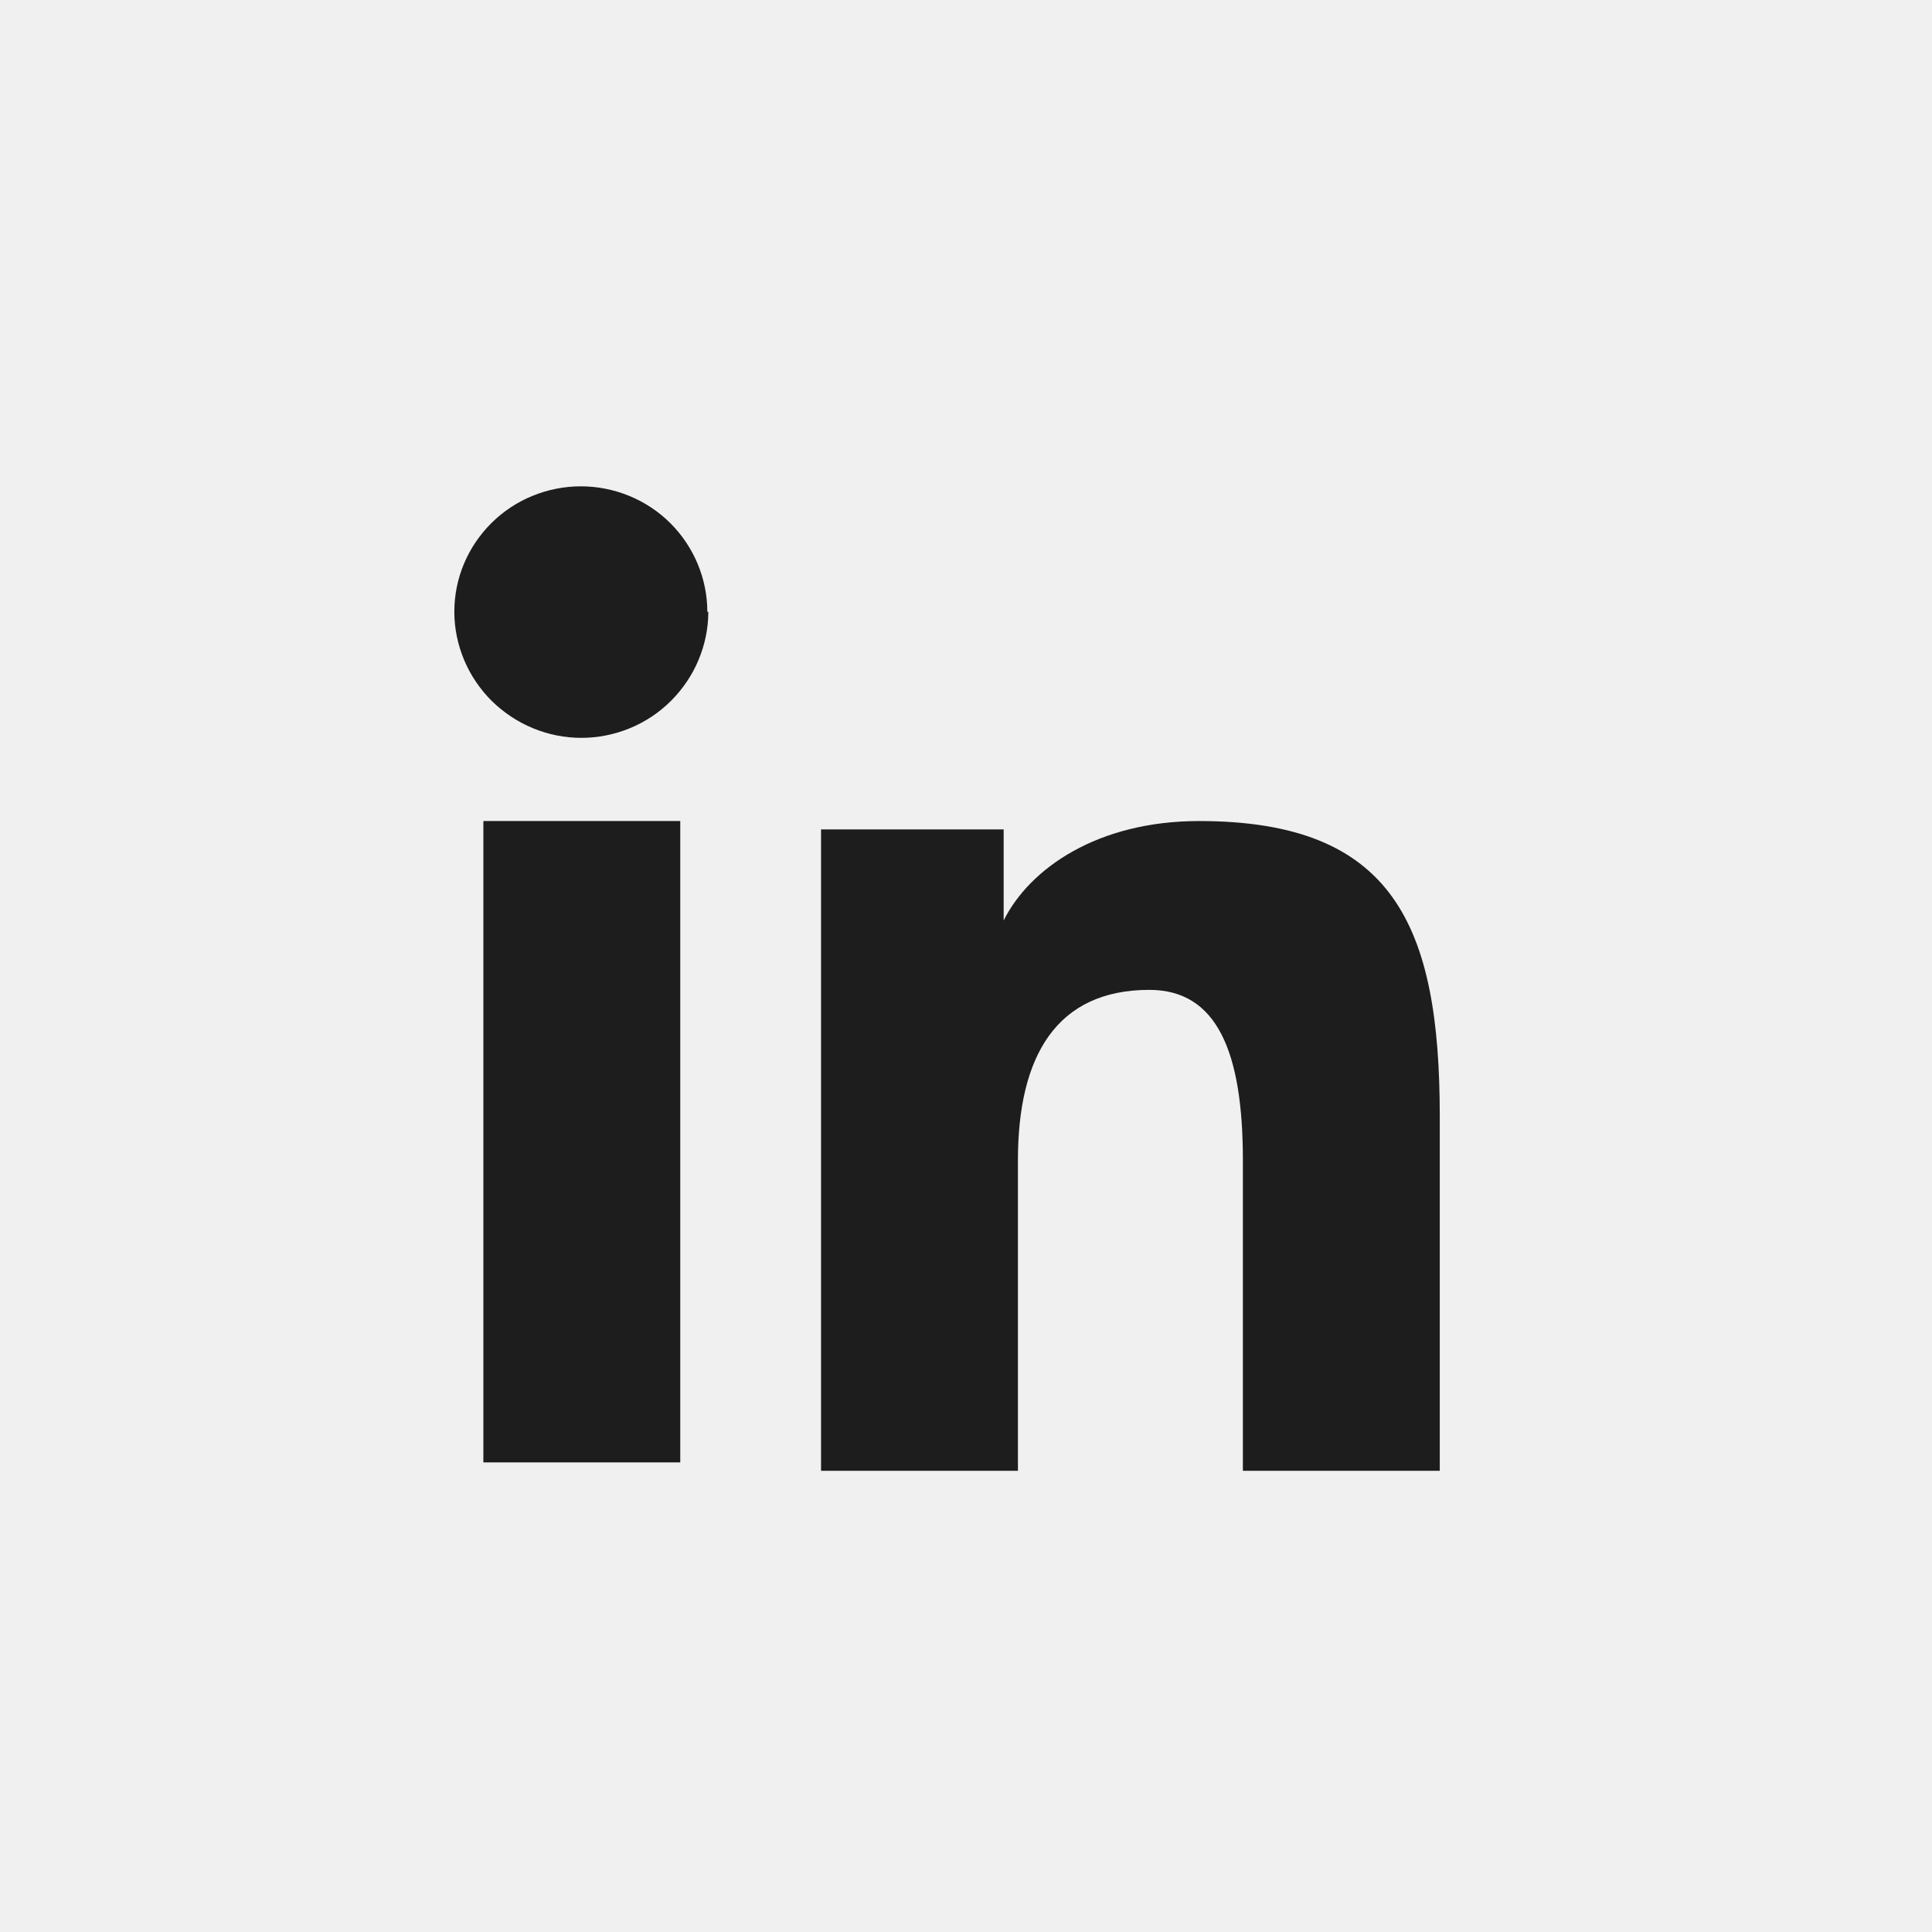
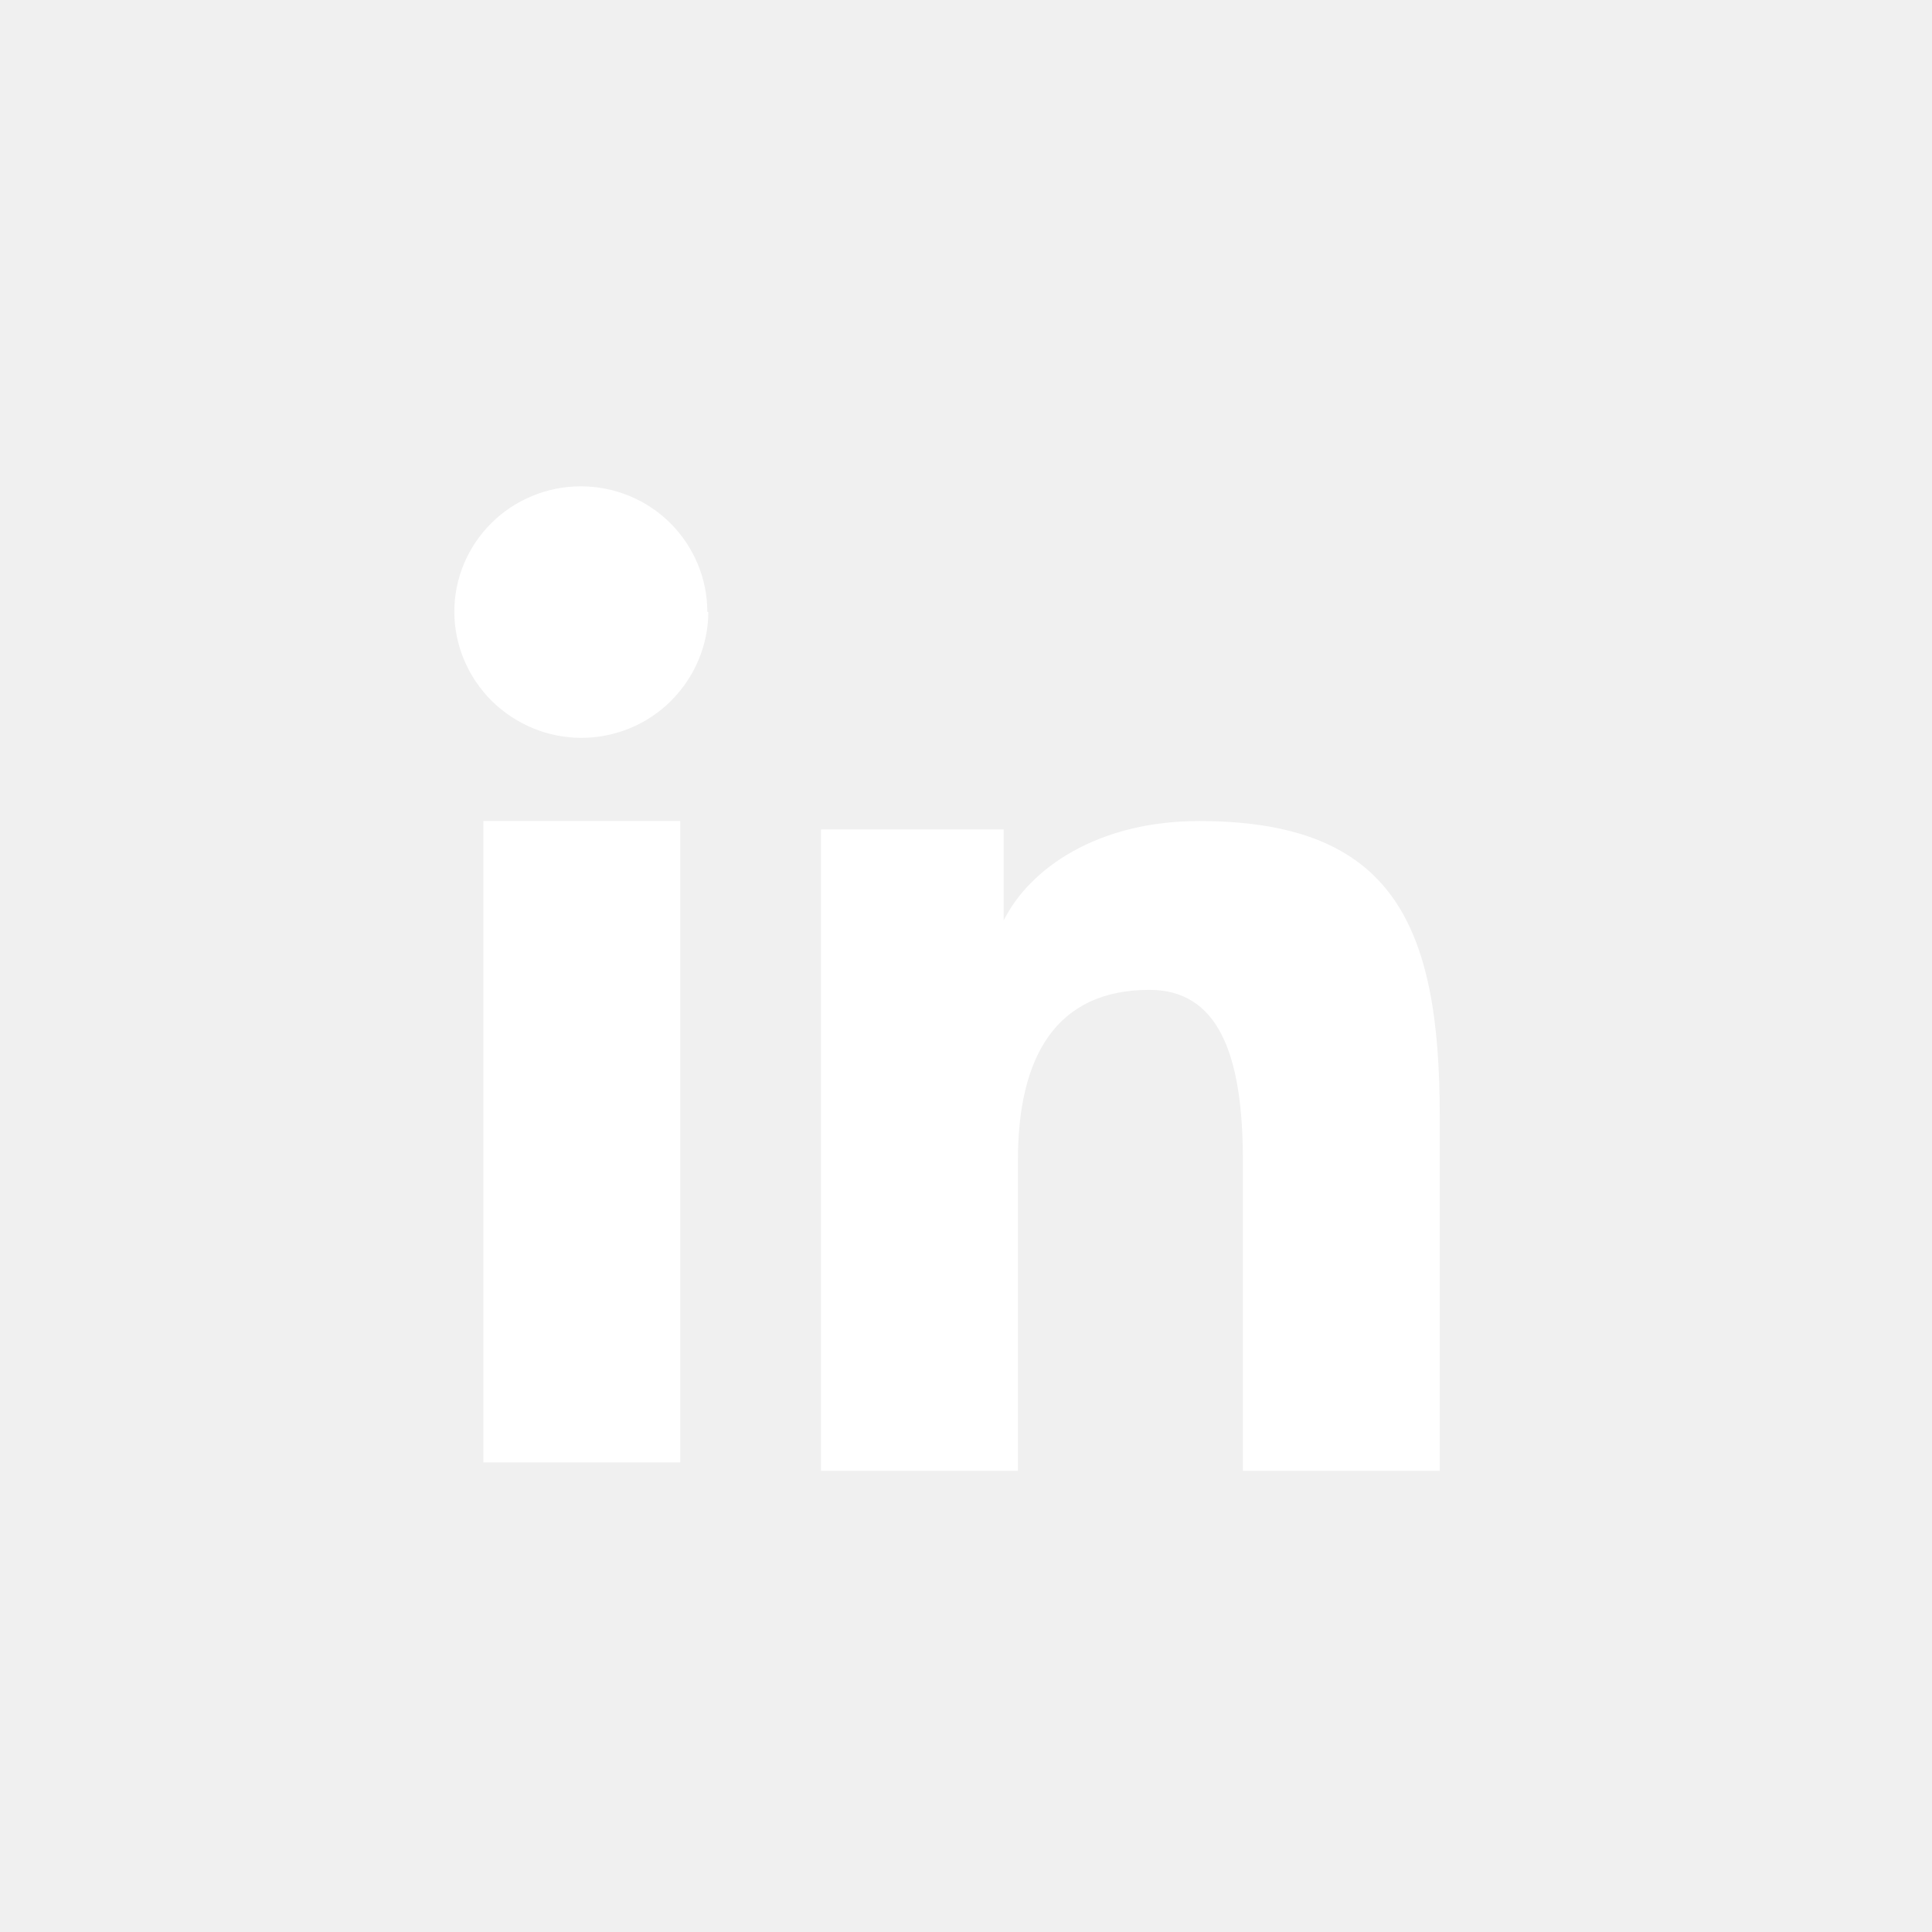
<svg xmlns="http://www.w3.org/2000/svg" id="Layer_2" viewBox="0 0 39.25 39.25">
  <defs>
-     <style>.cls-1{fill:none;}.cls-2{fill:#1e1d1d;fill-rule:evenodd;}</style>
+     <style>.cls-1{fill:none;}.cls-2{fill:white;fill-rule:evenodd;}</style>
  </defs>
  <g id="Layer_1-2">
    <g>
      <path class="cls-2" d="M16.68,16.85h3.71v1.85c.53-1.06,1.91-2.02,3.97-2.02,3.95,0,4.89,2.12,4.89,6v7.2h-4v-6.31c0-2.21-.53-3.46-1.9-3.46-1.89,0-2.67,1.35-2.67,3.46v6.31h-4v-13.03h0Zm-6.86,12.86h4v-13.03h-4v13.03h0ZM14.39,12.43c0,.34-.07,.67-.2,.98-.13,.31-.32,.59-.56,.83-.48,.48-1.14,.75-1.82,.75-.68,0-1.33-.27-1.82-.75-.24-.24-.43-.52-.56-.83-.13-.31-.2-.64-.2-.98,0-.68,.27-1.32,.75-1.8,.48-.48,1.14-.75,1.82-.75,.68,0,1.34,.27,1.82,.75,.48,.48,.75,1.13,.75,1.8Z" />
      <rect class="cls-1" width="39.25" height="39.25" />
    </g>
  </g>
</svg>
